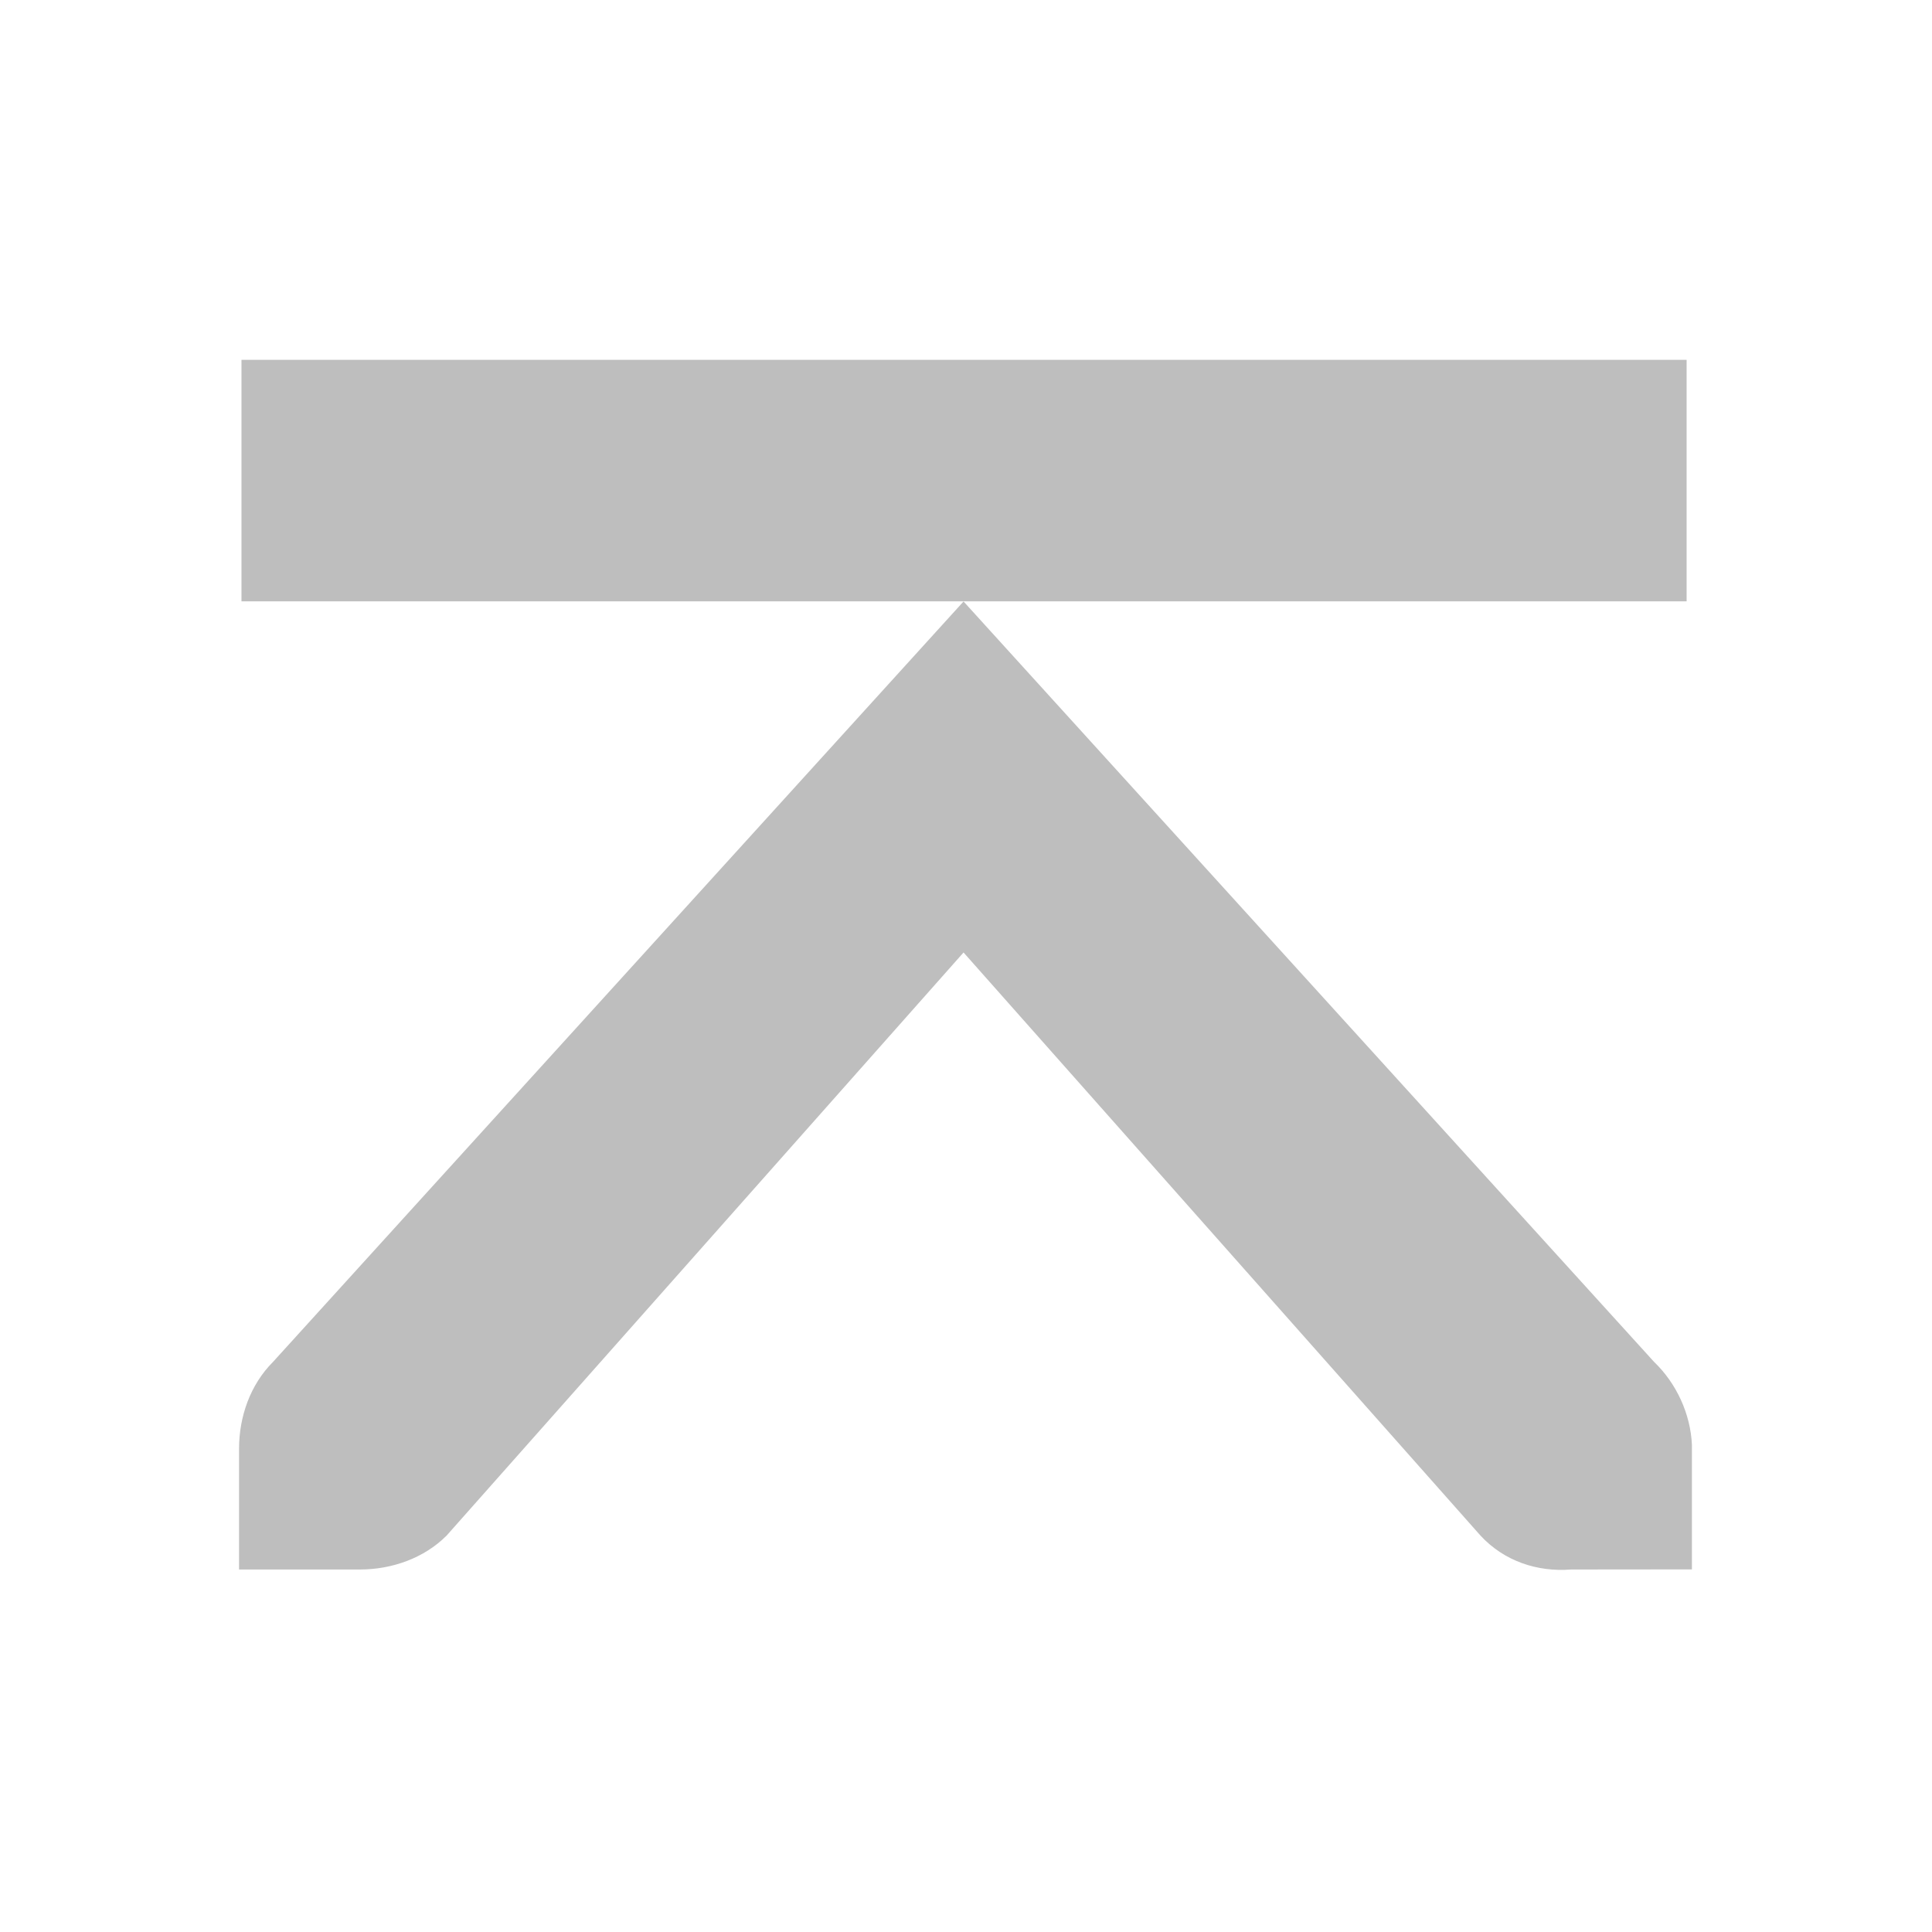
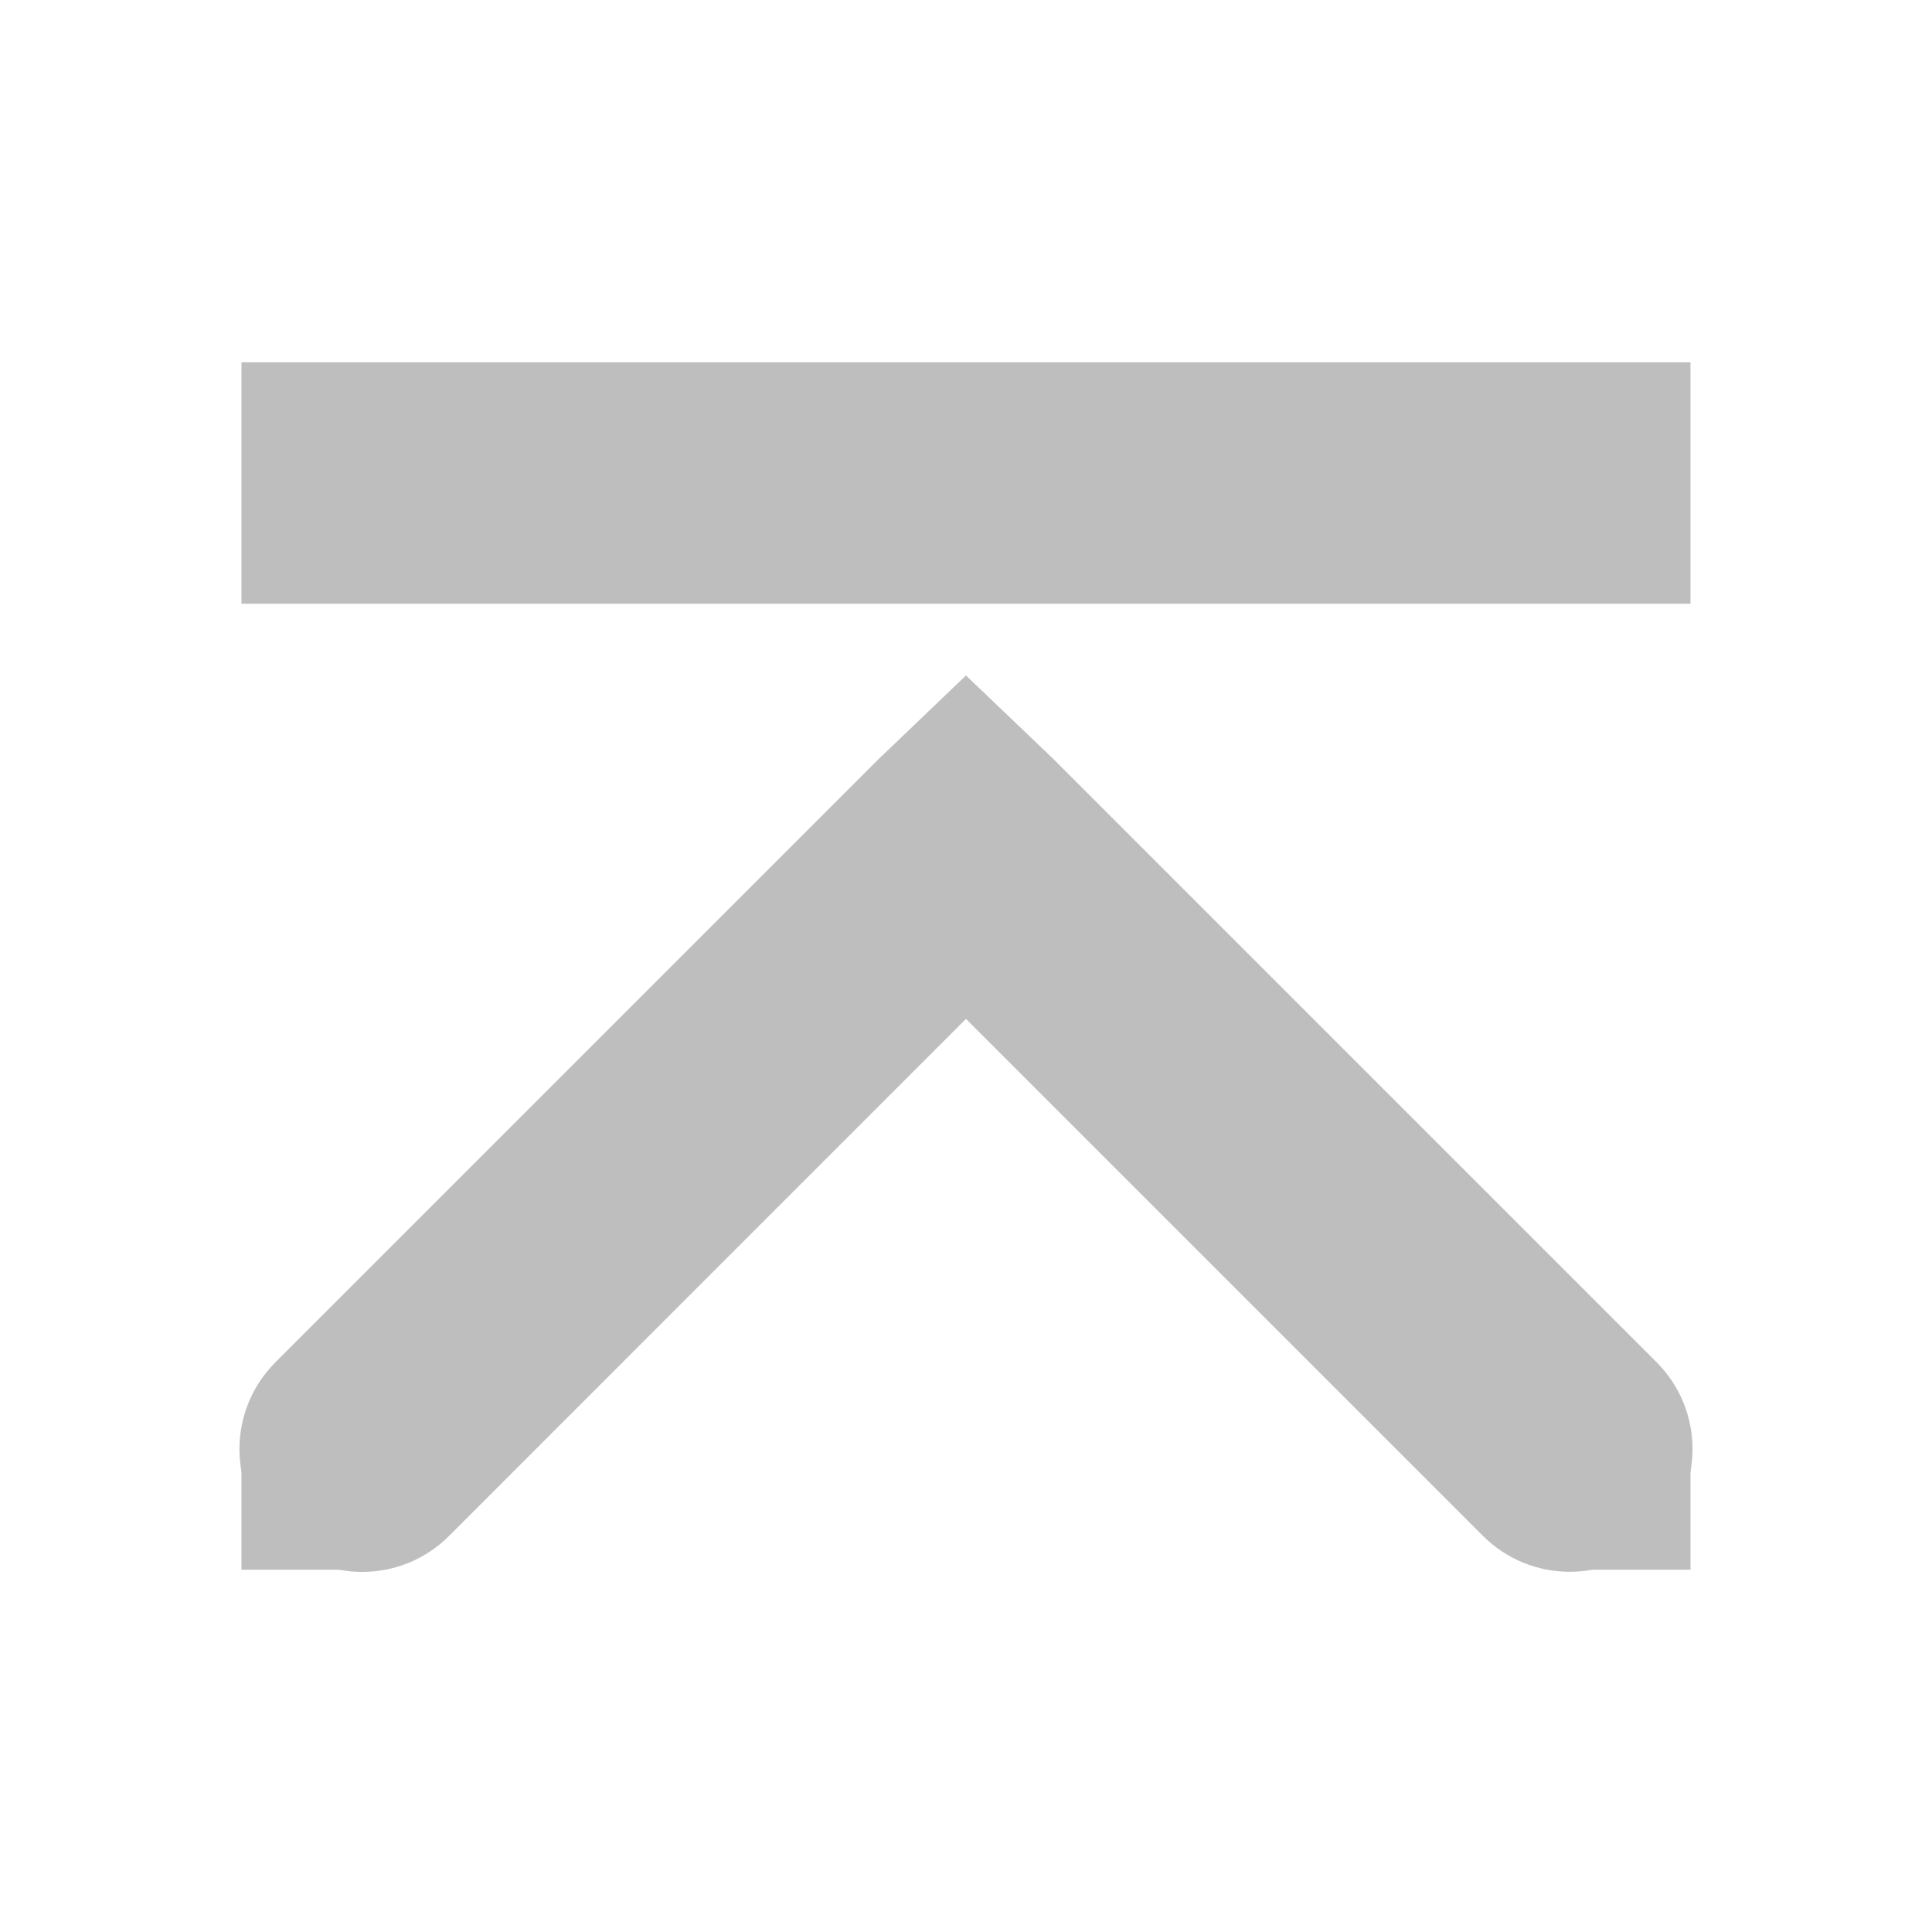
<svg xmlns="http://www.w3.org/2000/svg" height="16" id="svg7384" version="1.1" width="16">
  <defs id="defs7386" />
  <g id="layer9" style="display:inline" transform="translate(-221.0002,-747)" />
  <g id="layer10" transform="translate(-221.0002,-747)" />
  <g id="layer11" transform="translate(-221.0002,-747)" />
  <g id="layer13" transform="translate(-221.0002,-747)" />
  <g id="layer14" transform="translate(-221.0002,-747)" />
  <g id="layer15" style="display:inline" transform="translate(-221.0002,-747)" />
  <g id="g71291" style="display:inline" transform="translate(-221.0002,-747)" />
  <g id="g4953" style="display:inline" transform="translate(-221.0002,-747)" />
  <g id="layer12" style="display:inline" transform="translate(-221.0002,-747)">
-     <rect height="11.968" id="rect4317-3-0" rx="0" ry="0" style="color:#bebebe;fill:#bebebe;fill-opacity:1;fill-rule:nonzero;stroke:none;stroke-width:2;marker:none;visibility:visible;display:inline;overflow:visible;enable-background:accumulate" transform="matrix(0,-1,-1,0,0,0)" width="2" x="-751.98" y="-234.968" />
-     <path d="m 235.012,759.997 1e-5,-1 c -9.1e-4,-0.011 6e-4,-0.021 -9e-5,-0.031 -0.011,-0.255 -0.128,-0.51 -0.313,-0.687 l -5.719,-6.298 -5.719,6.298 c -0.188,0.188 -0.281,0.453 -0.281,0.719 l 1e-5,1 1,-2e-5 c 0.265,-6e-5 0.531,-0.093 0.719,-0.281 l 4.281,-4.829 4.281,4.829 c 0.195,0.211 0.469,0.303 0.75,0.281 z" id="path10839-9-9-5-9-6-4-2" style="font-size:medium;font-style:normal;font-variant:normal;font-weight:normal;font-stretch:normal;text-indent:0;text-align:start;text-decoration:none;line-height:normal;letter-spacing:normal;word-spacing:normal;text-transform:none;direction:ltr;block-progression:tb;writing-mode:lr-tb;text-anchor:start;color:#bebebe;fill:#bebebe;fill-opacity:1;fill-rule:nonzero;stroke:none;stroke-width:1.781;marker:none;visibility:visible;display:inline;overflow:visible;enable-background:new;font-family:Andale Mono;-inkscape-font-specification:Andale Mono" />
+     <path d="m 229,752.594 -0.719,0.688 -5,5 a 1.016,1.016 0 1 0 1.438,1.438 L 229,755.438 l 4.281,4.281 a 1.016,1.016 0 1 0 1.438,-1.438 l -5,-5 L 229,752.594 z" id="path8432" style="font-size:medium;font-style:normal;font-variant:normal;font-weight:normal;font-stretch:normal;text-indent:0;text-align:start;text-decoration:none;line-height:normal;letter-spacing:normal;word-spacing:normal;text-transform:none;direction:ltr;block-progression:tb;writing-mode:lr-tb;text-anchor:start;baseline-shift:baseline;color:#000000;fill:#bebebe;fill-opacity:1;stroke:none;stroke-width:2;marker:none;visibility:visible;display:inline;overflow:visible;enable-background:accumulate;font-family:Sans;-inkscape-font-specification:Sans" />
+     <rect height="12" id="rect8436" rx="0" ry="0" style="color:#bebebe;fill:#bebebe;fill-opacity:1;fill-rule:nonzero;stroke:none;stroke-width:2;marker:none;visibility:visible;display:inline;overflow:visible;enable-background:accumulate" transform="matrix(0,-1,-1,0,0,0)" width="2" x="-752" y="-235" />
+     <rect height="1" id="rect8438" rx="0" ry="1" style="fill:#bebebe;fill-opacity:1;stroke:none" transform="matrix(0,1,-1,0,0,0)" width="1" x="759" y="-235" />
+     <rect height="1" id="rect8442" rx="0" ry="1" style="fill:#bebebe;fill-opacity:1;stroke:none" transform="matrix(0,1,-1,0,0,0)" width="1" x="759" y="-224" />
  </g>
</svg>
